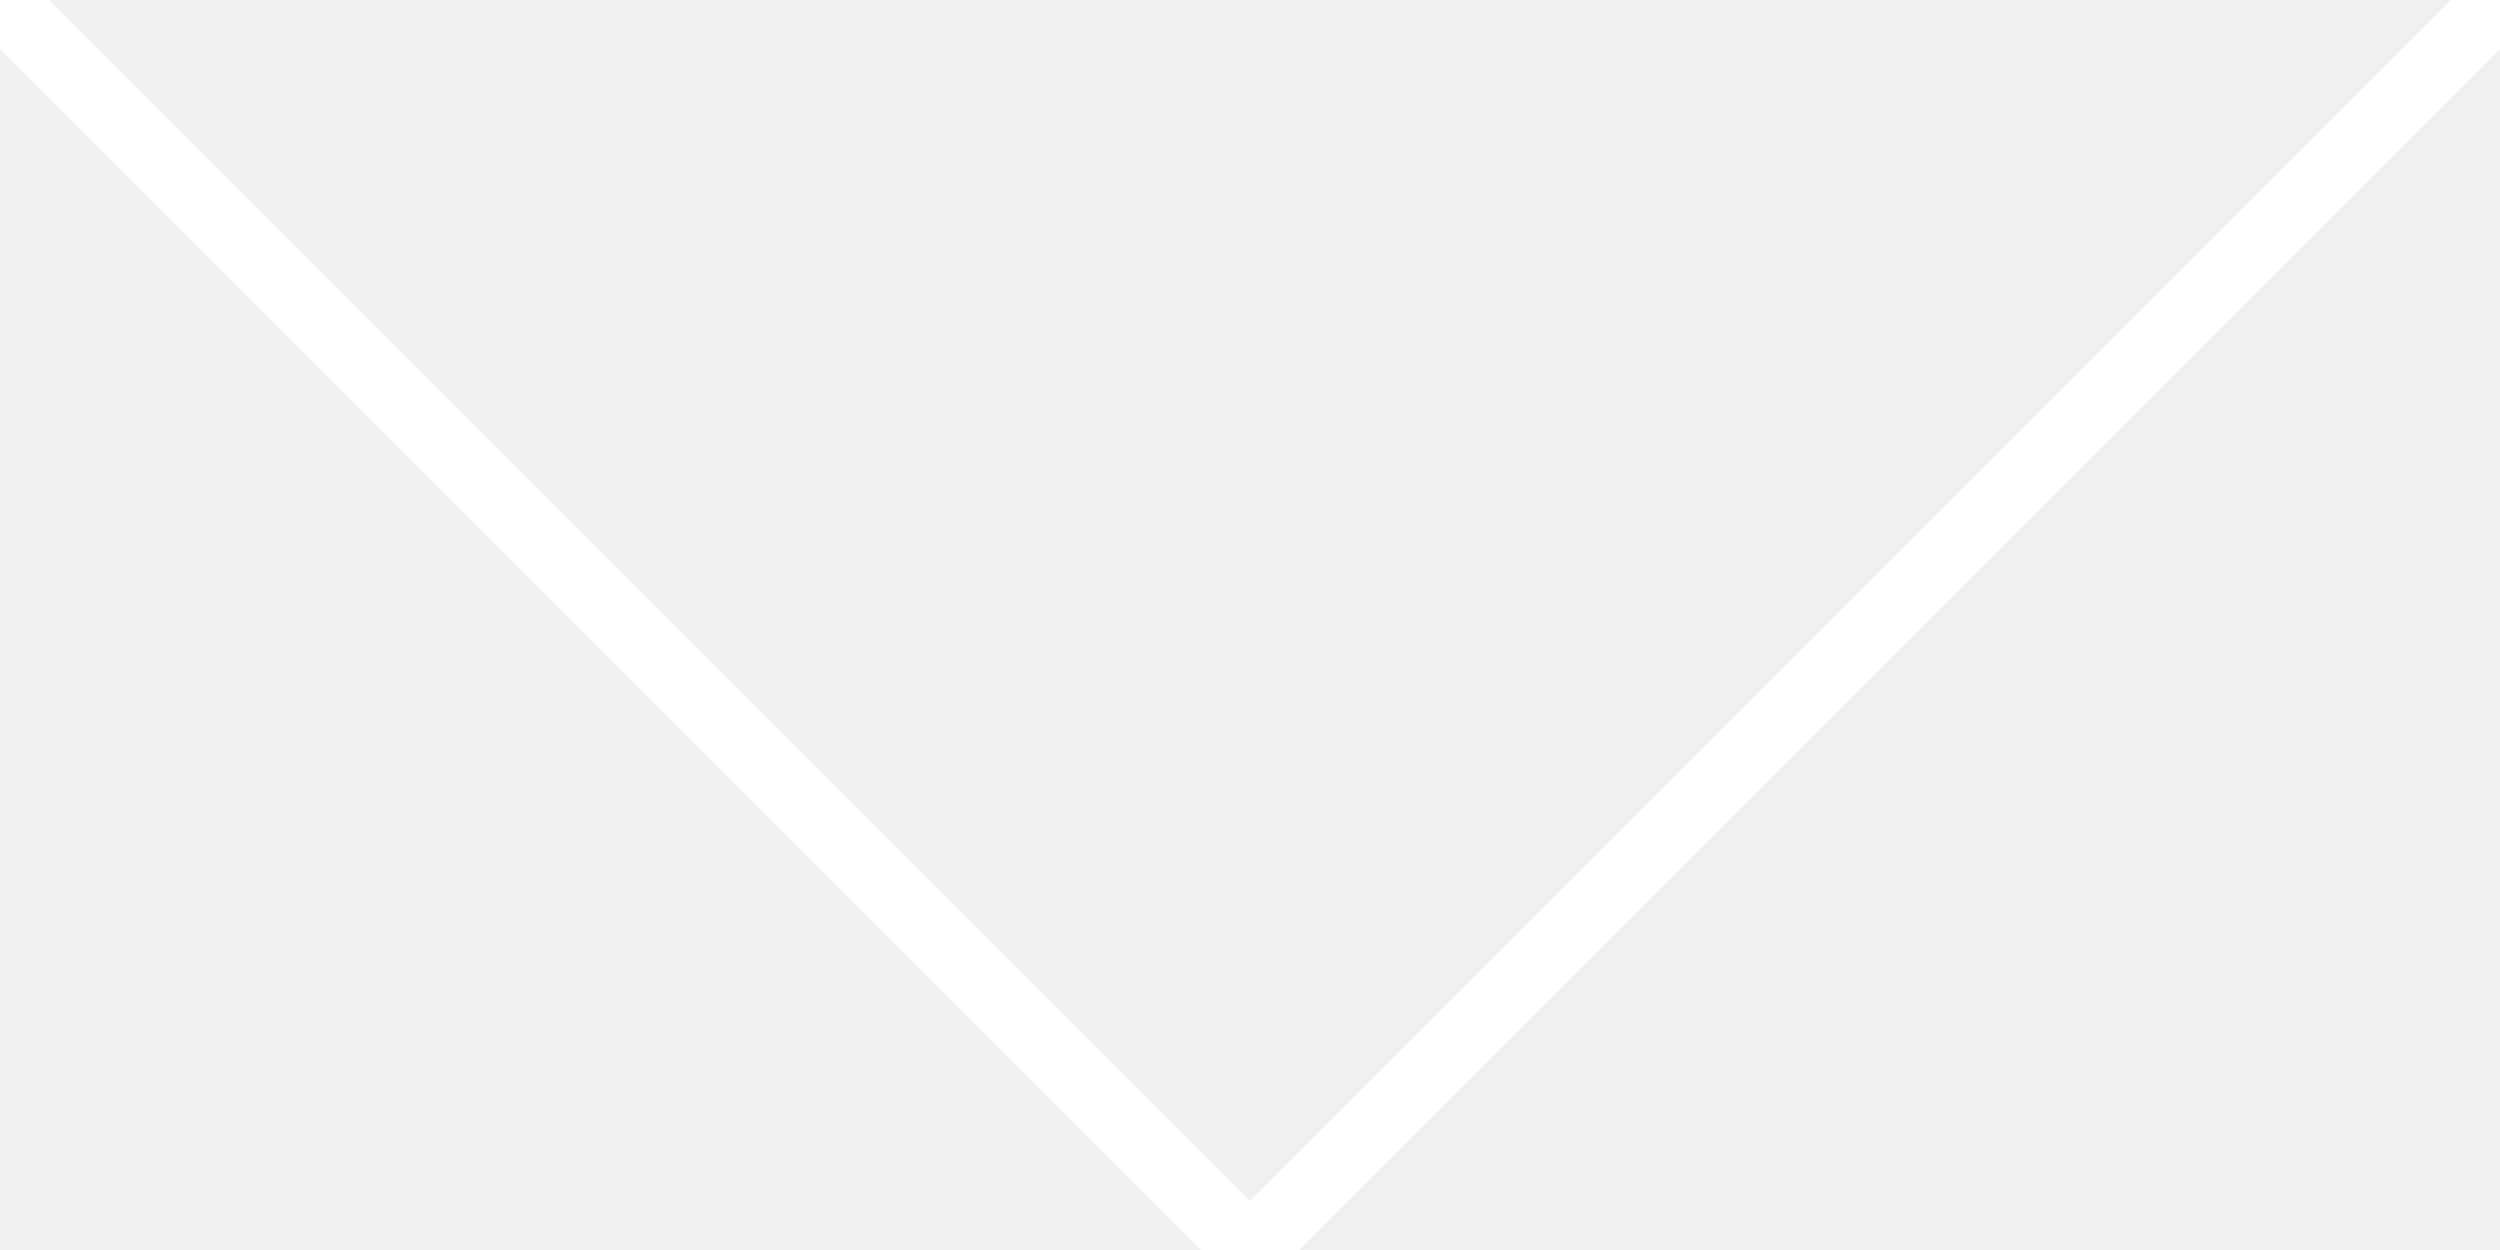
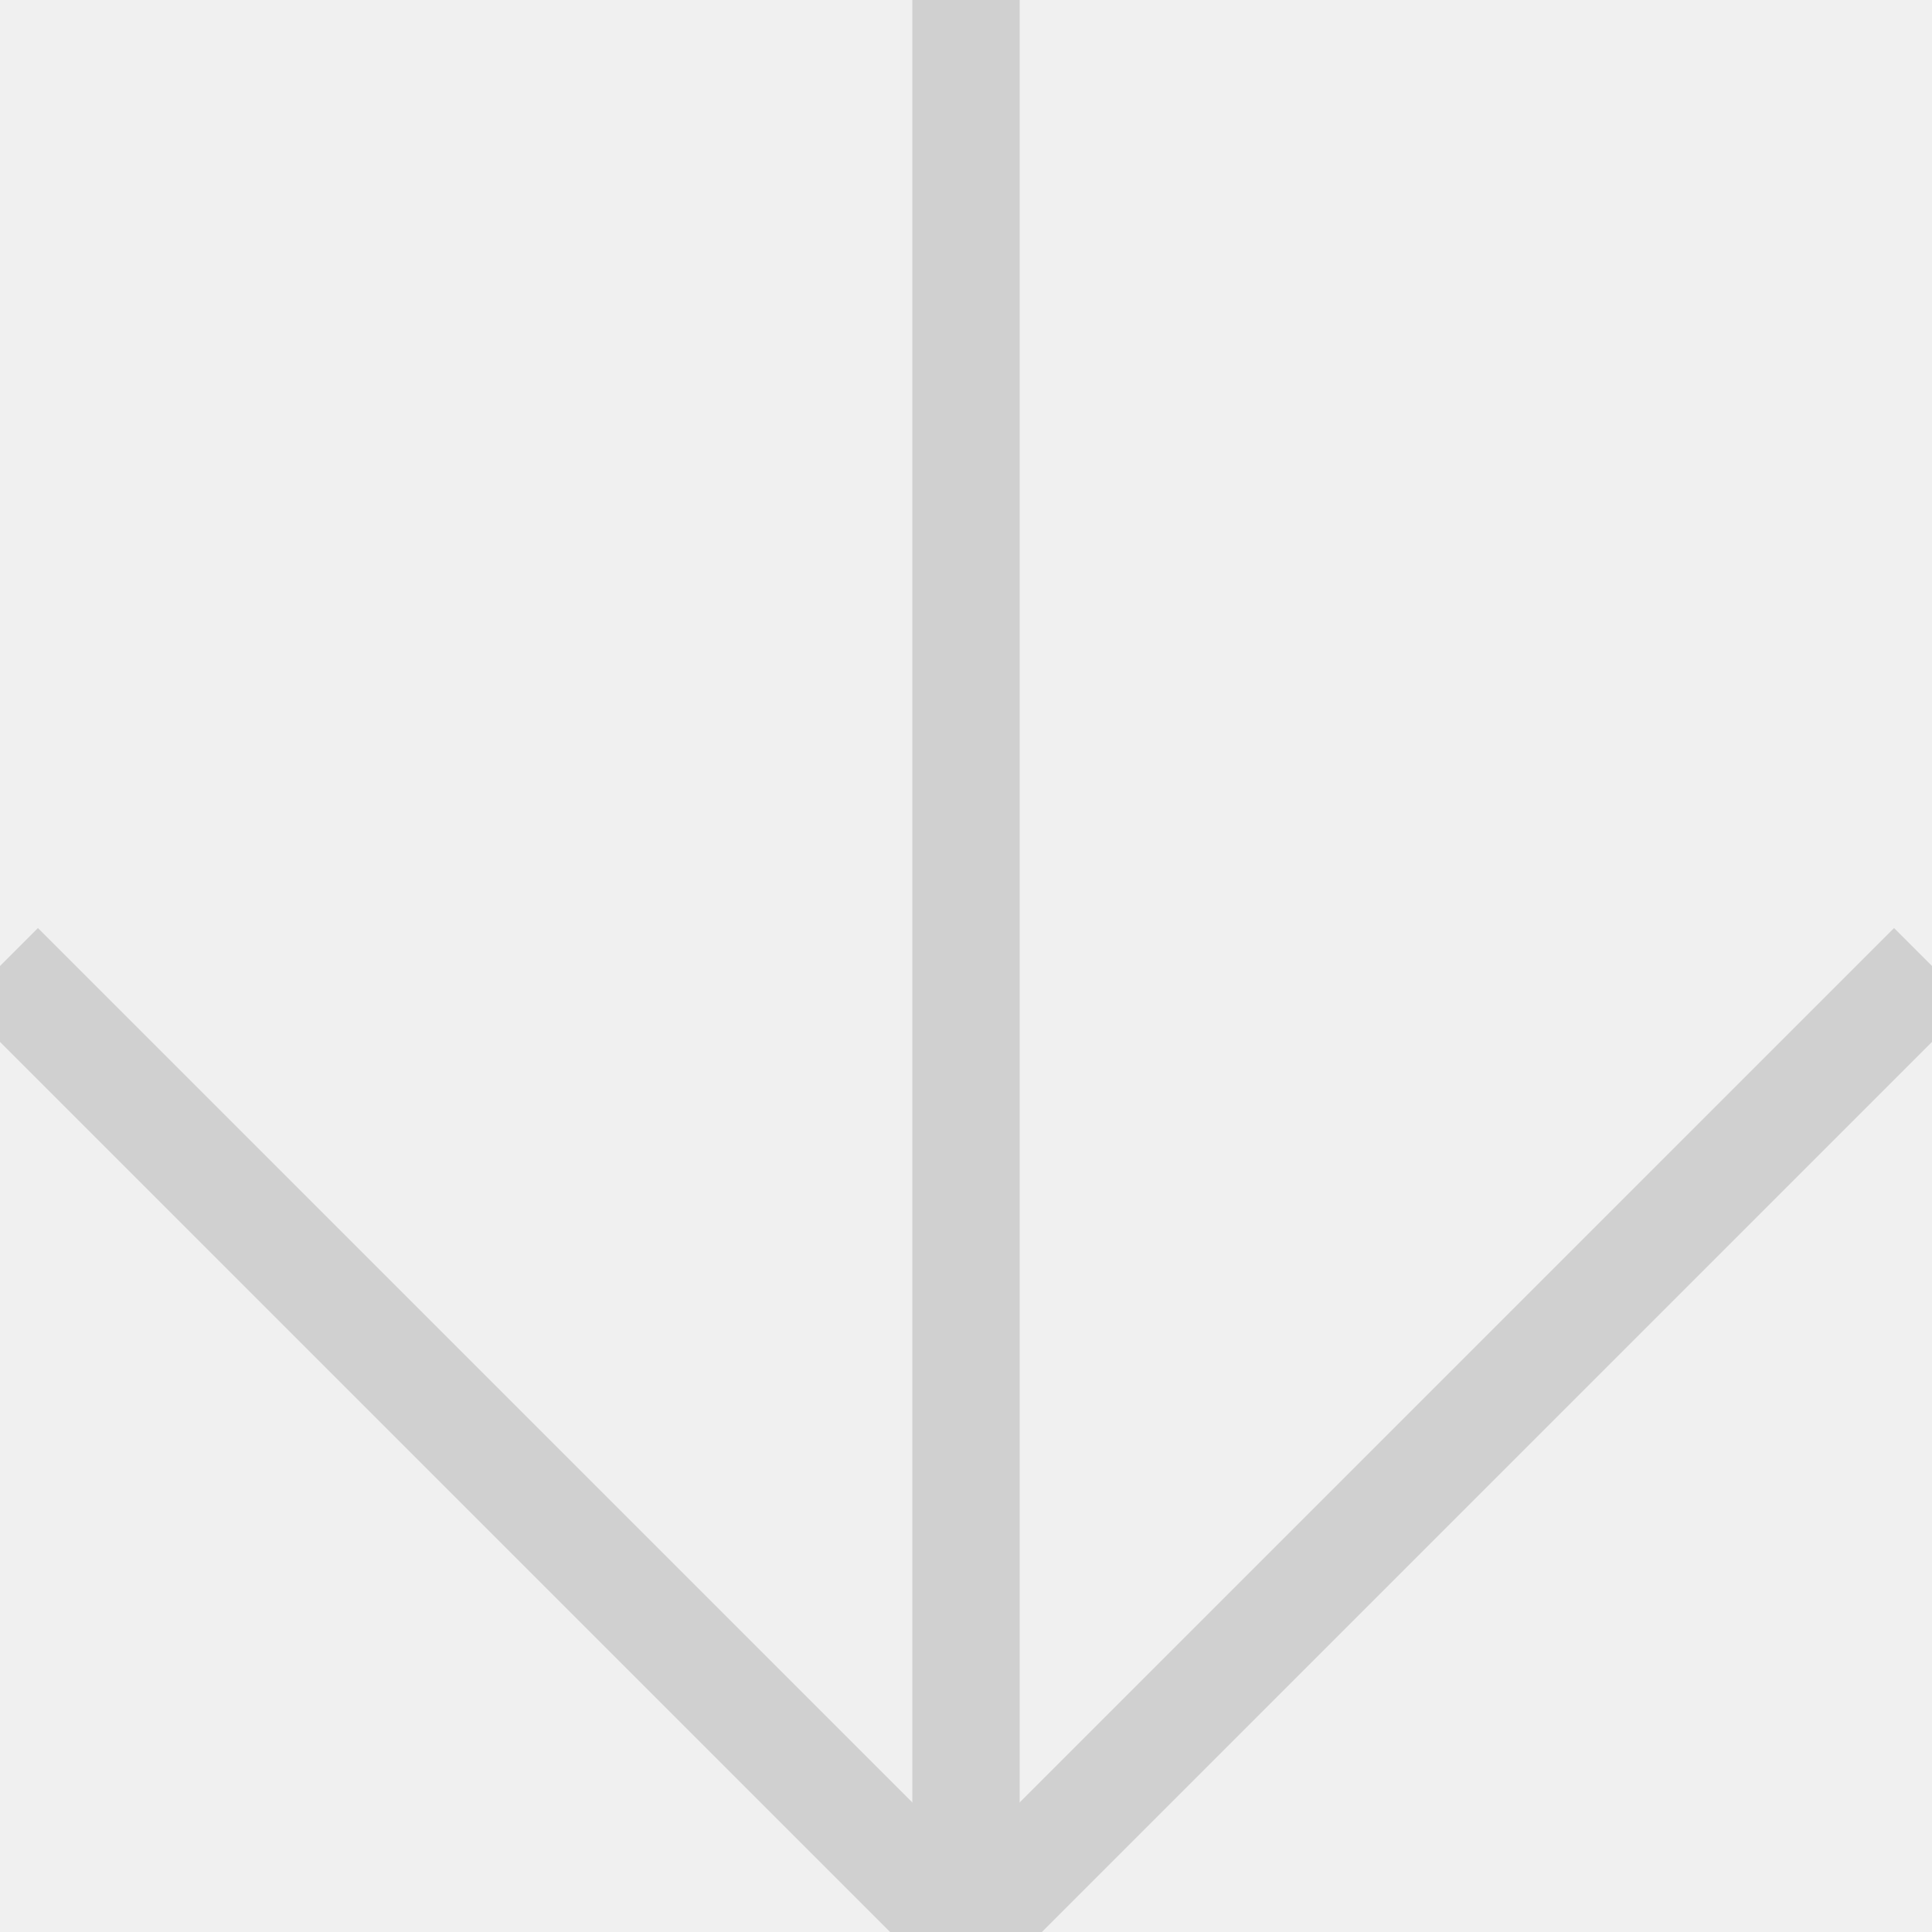
- <svg xmlns="http://www.w3.org/2000/svg" width="36px" height="18px" viewBox="0 0 36 18" zoomAndPan="disable" preserveAspectRatio="none">
-   <style type="text/css"> line { stroke: #fff; stroke-width: 1; } </style>
-   <line x1="0" y1="0" x2="18" y2="18" />
-   <line x1="36" y1="0" x2="18" y2="18" />
+ <svg xmlns="http://www.w3.org/2000/svg" width="36px" height="36px" viewBox="0 0 36 36" zoomAndPan="disable" preserveAspectRatio="none">
+   <style type="text/css"> line { stroke: #d0d0d0; stroke-width: 2px; } </style>
+   <line x1="0" y1="18" x2="18" y2="36" />
+   <line x1="36" y1="18" x2="18" y2="36" />
+   <line x1="18" y1="36" x2="18" y2="0" />
</svg>
